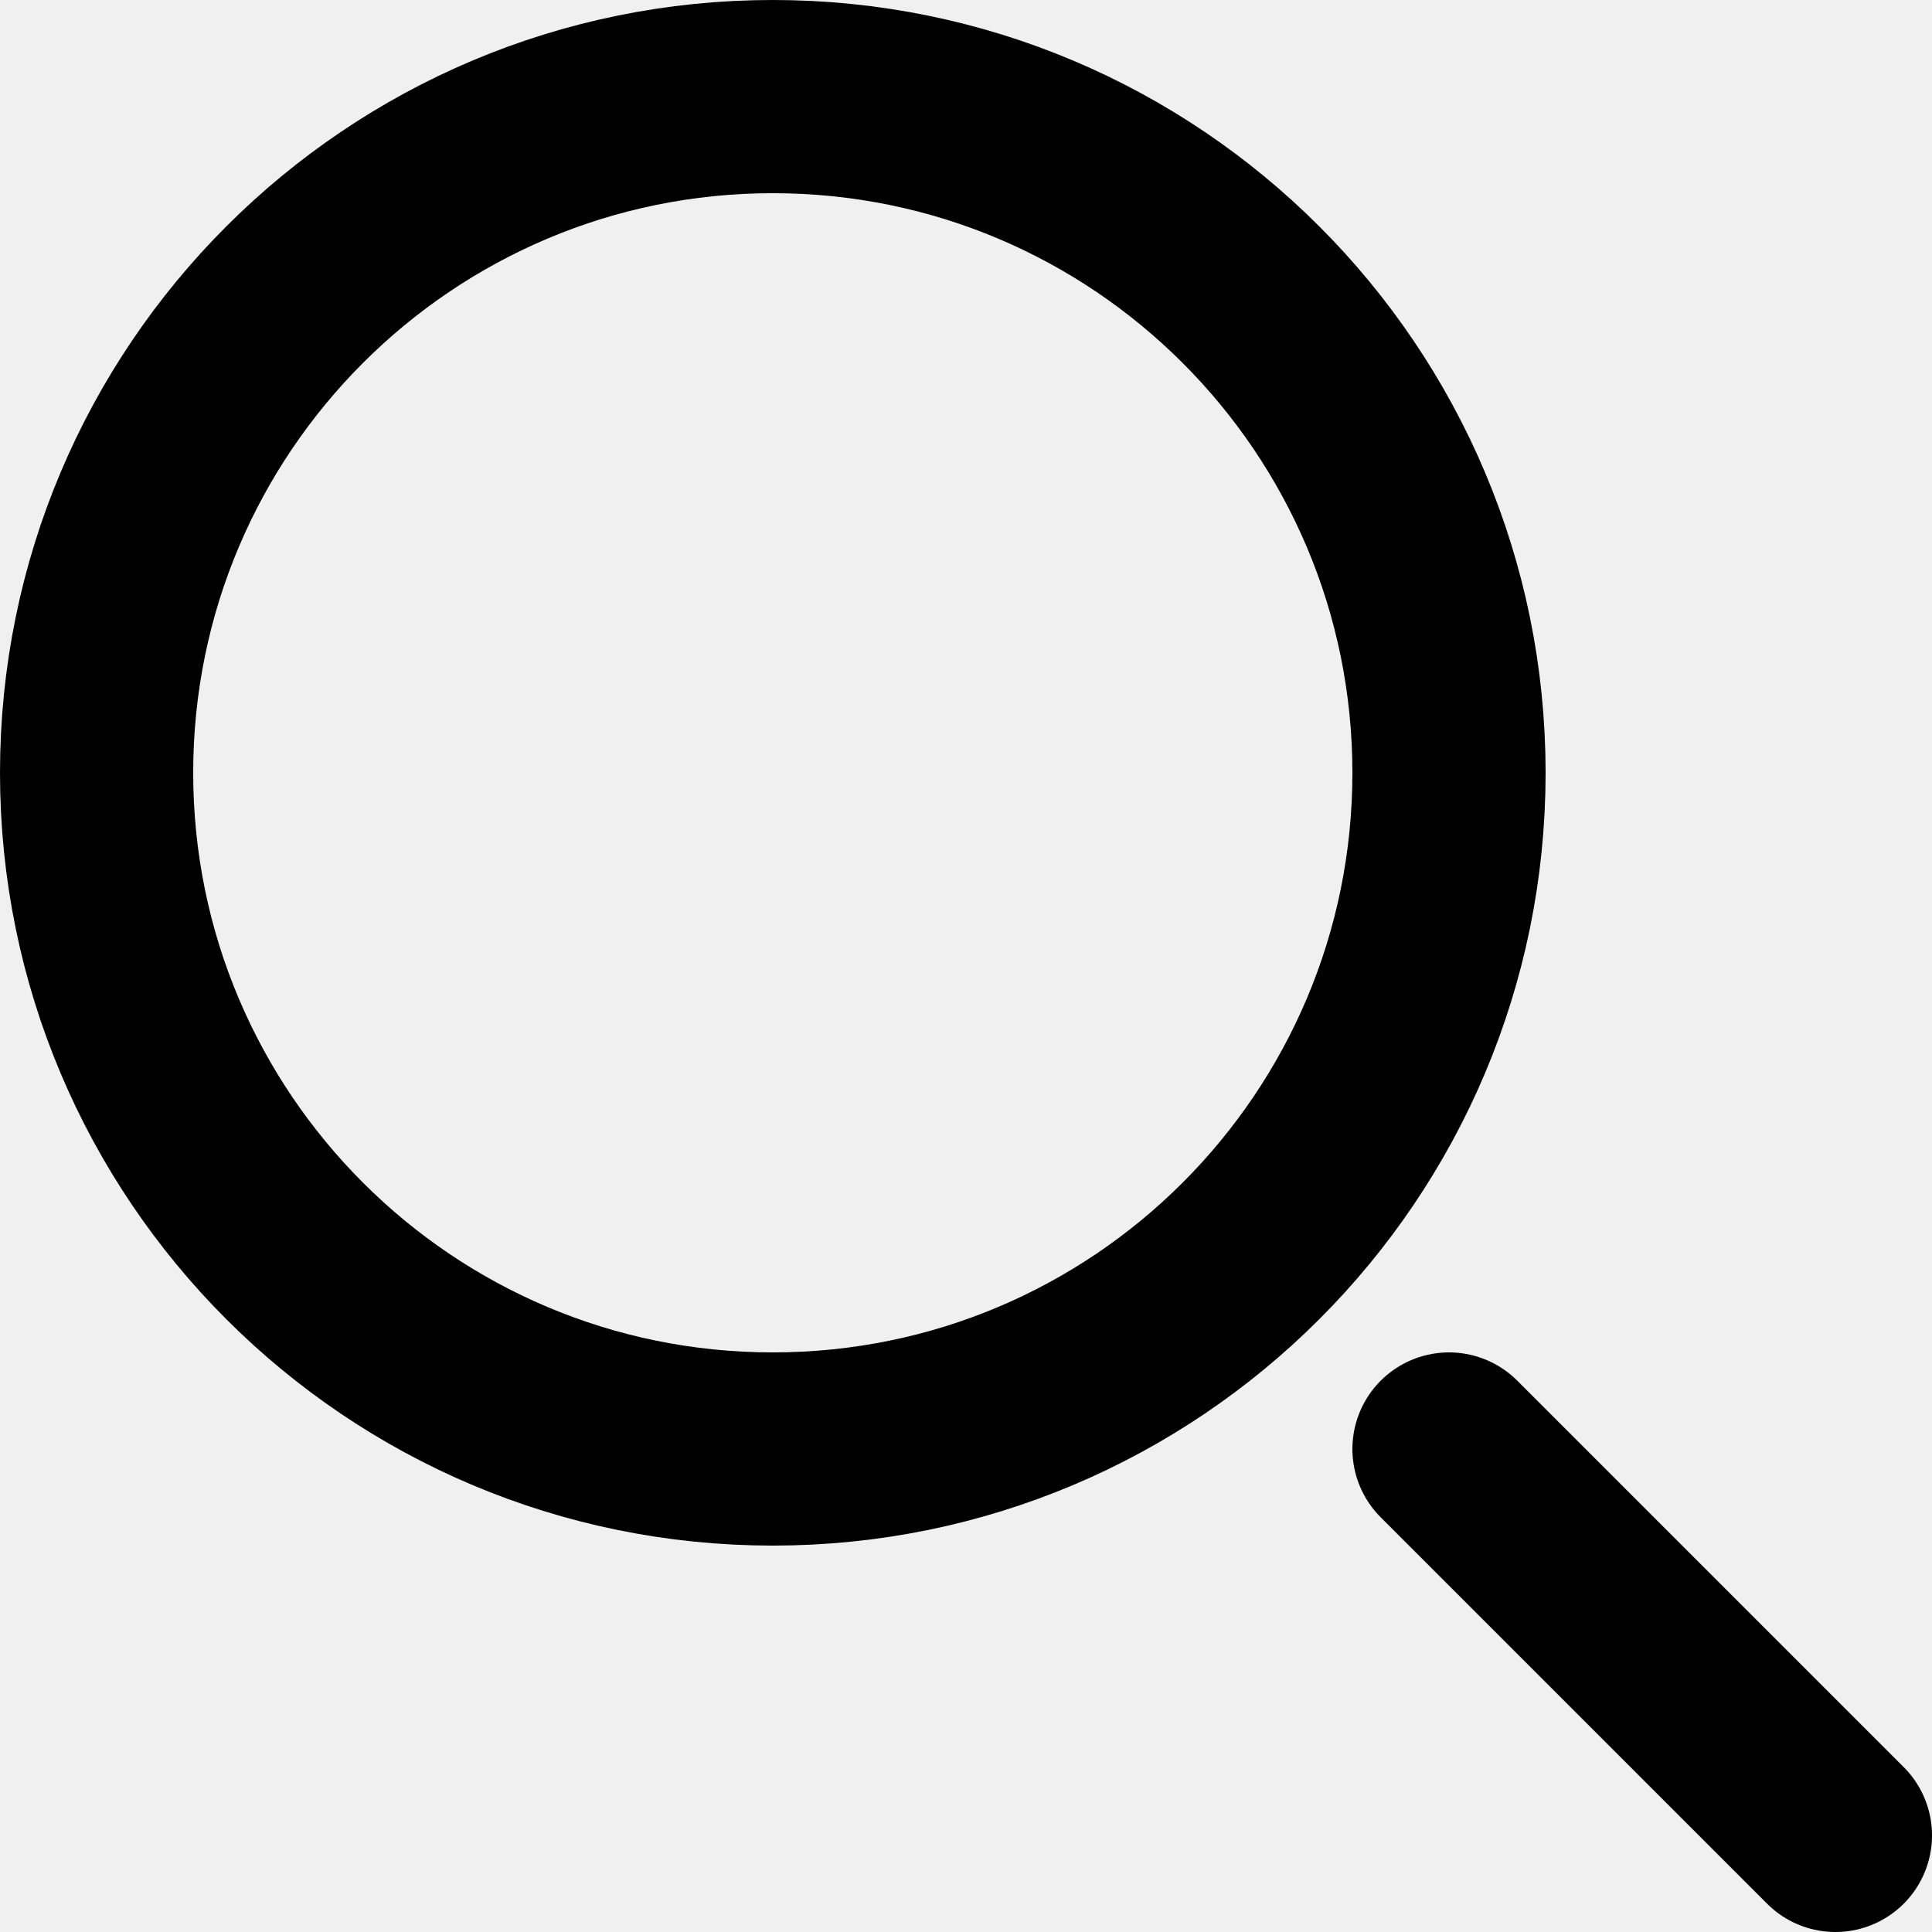
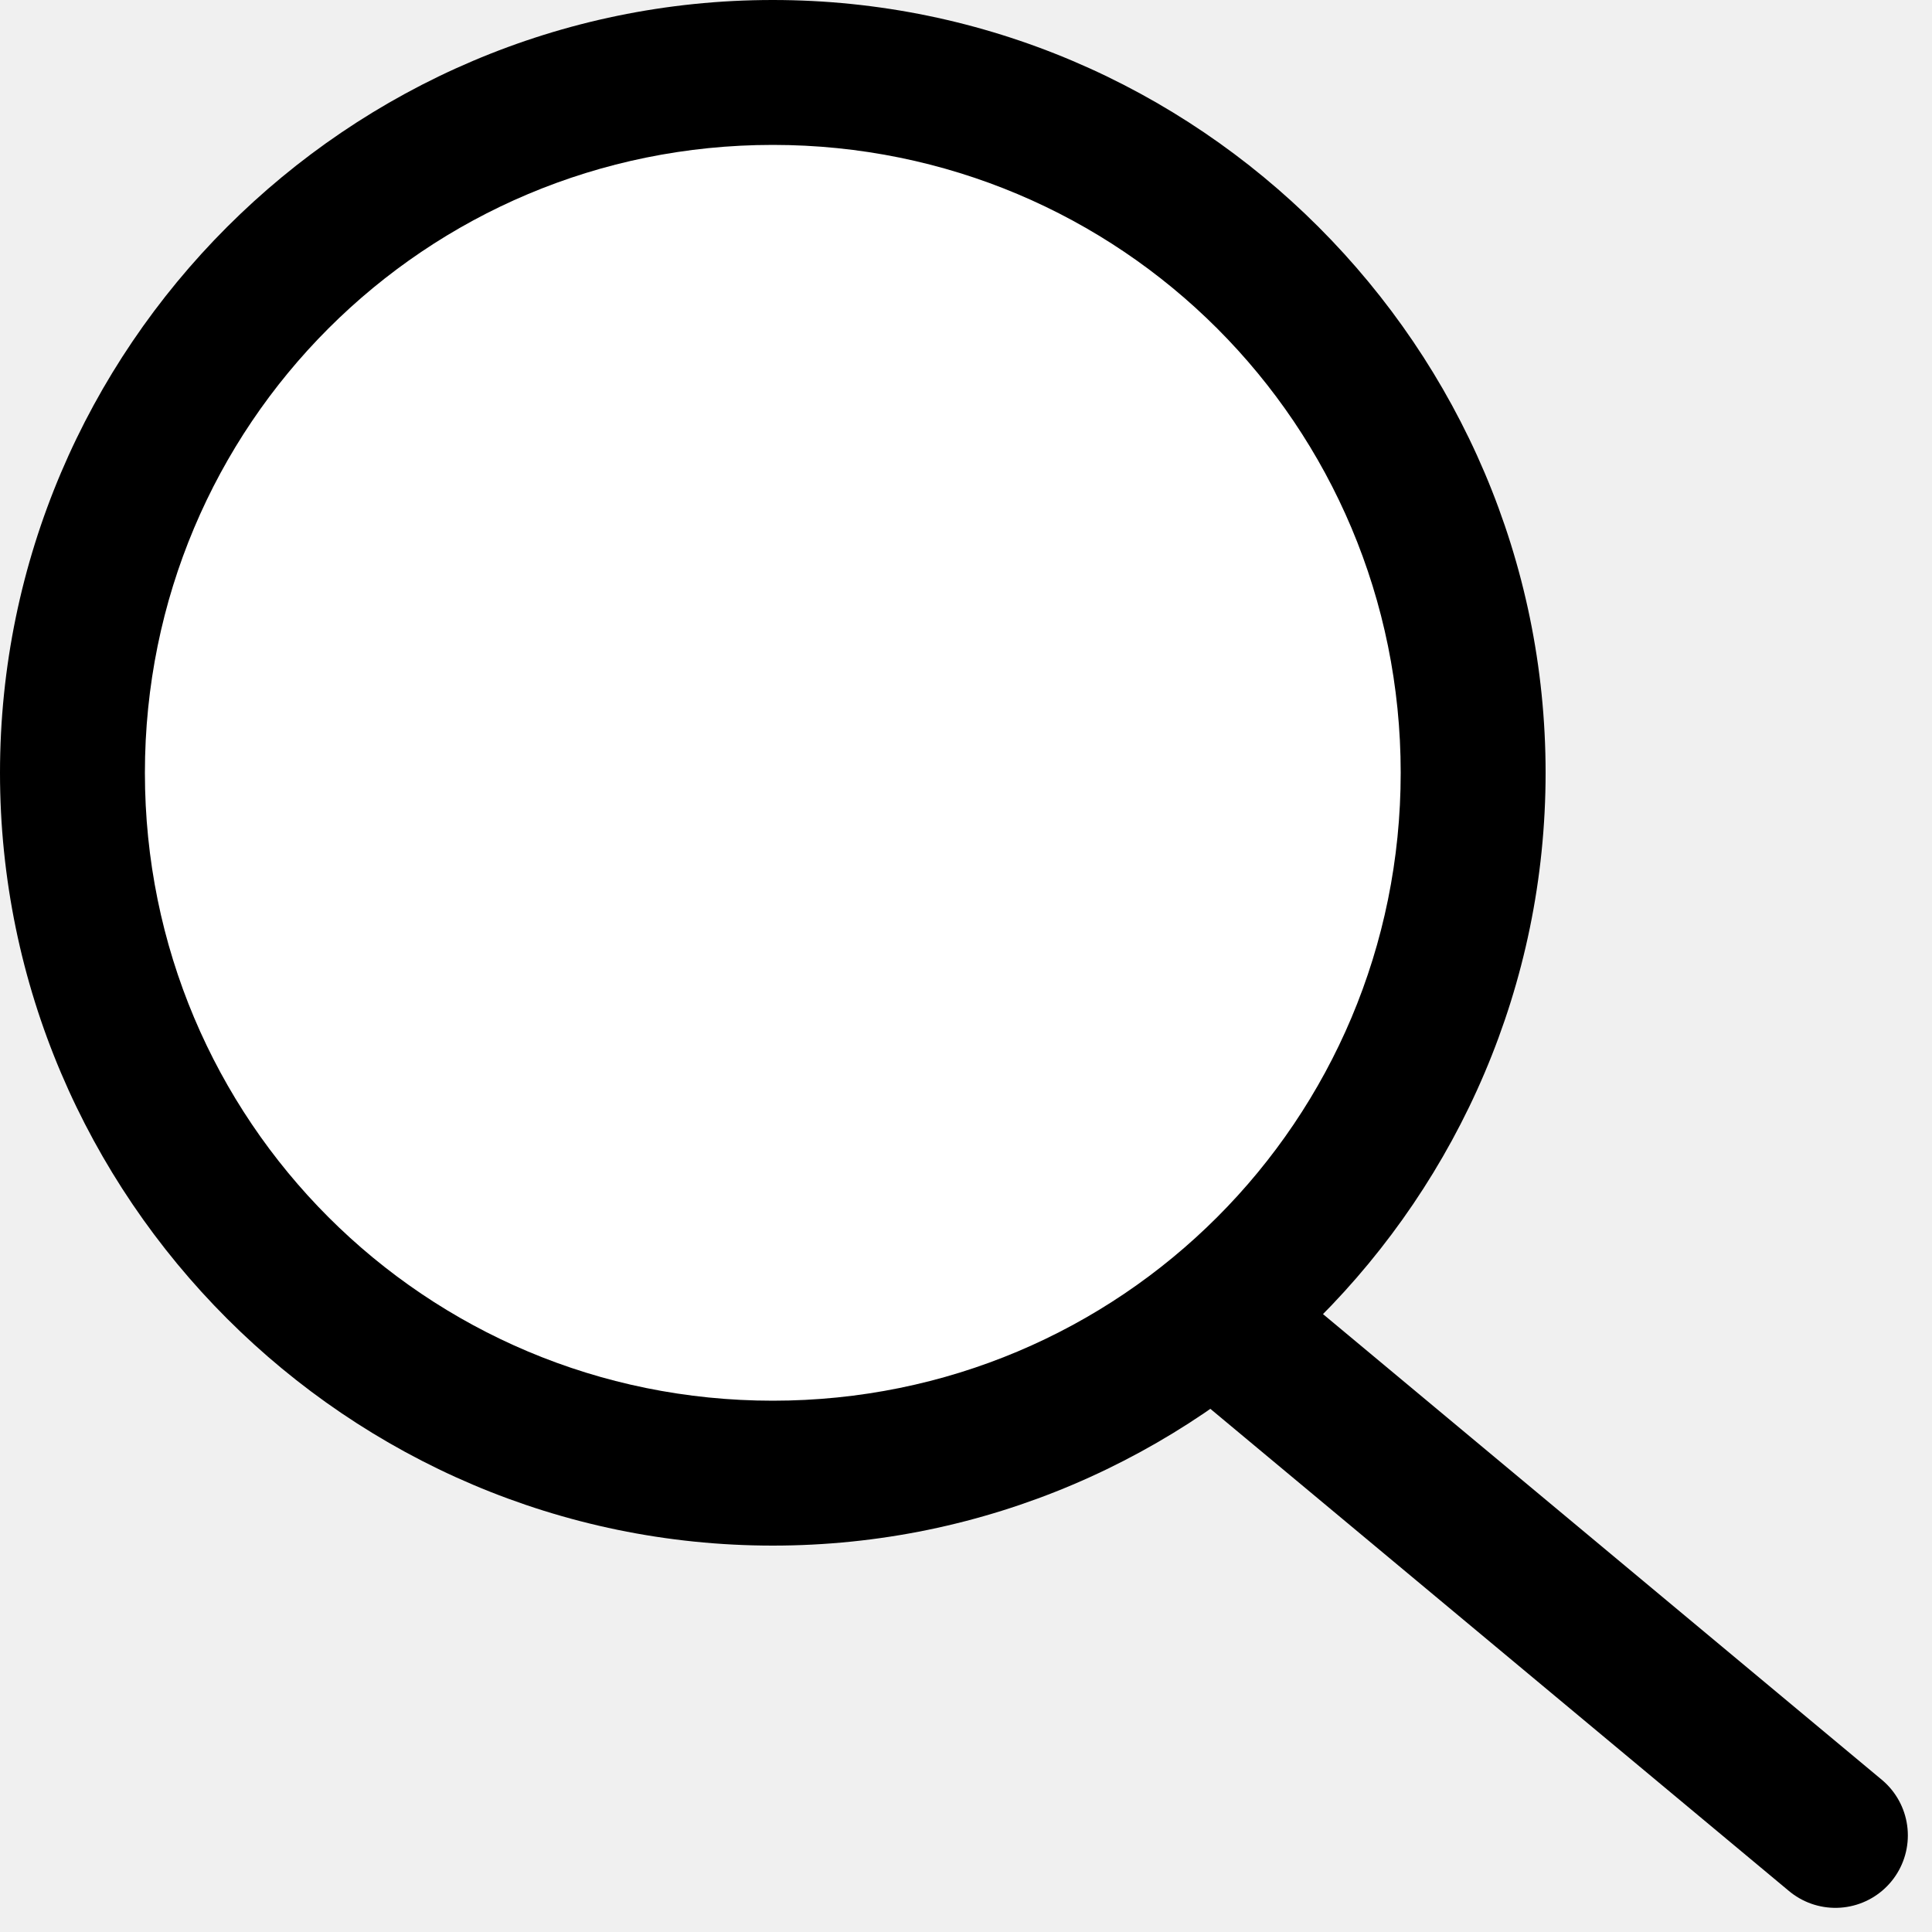
- <svg xmlns="http://www.w3.org/2000/svg" class="w-4 h-4 text-gray-500 dark:text-gray-400" aria-hidden="true" fill="none" viewBox="0 0 20 20">
-   <path stroke="currentColor" stroke-linecap="round" stroke-linejoin="round" stroke-width="2" d="m19 19-4-4m0-7A7 7 0 1 1 1 8a7 7 0 0 1 14 0Z" />
+ <svg xmlns="http://www.w3.org/2000/svg" version="1.1" viewBox="0 0 20 20">
+   <defs>
+     <style>
+       .cls-1 {
+         fill: none;
+         stroke: #000;
+         stroke-linecap: round;
+         stroke-miterlimit: 10;
+         stroke-width: 1.5px;
+       }
+ 
+       .cls-2 {
+         fill: #fff;
+       }
+     </style>
+   </defs>
+   <g>
+     <g id="Calque_1">
+       <g>
+         <circle class="cls-2" cx="8" cy="8" r="7.3" />
+         <path d="M8,1.5c3.6,0,6.5,2.9,6.5,6.5s-2.9,6.5-6.5,6.5S1.5,11.6,1.5,8,4.4,1.5,8,1.5M8,0C3.6,0,0,3.6,0,8s3.6,8,8,8,8-3.6,8-8S12.4,0,8,0h0Z" />
+       </g>
+       <line class="cls-1" x1="13" y1="14" x2="19" y2="19" />
+     </g>
+   </g>
</svg>
